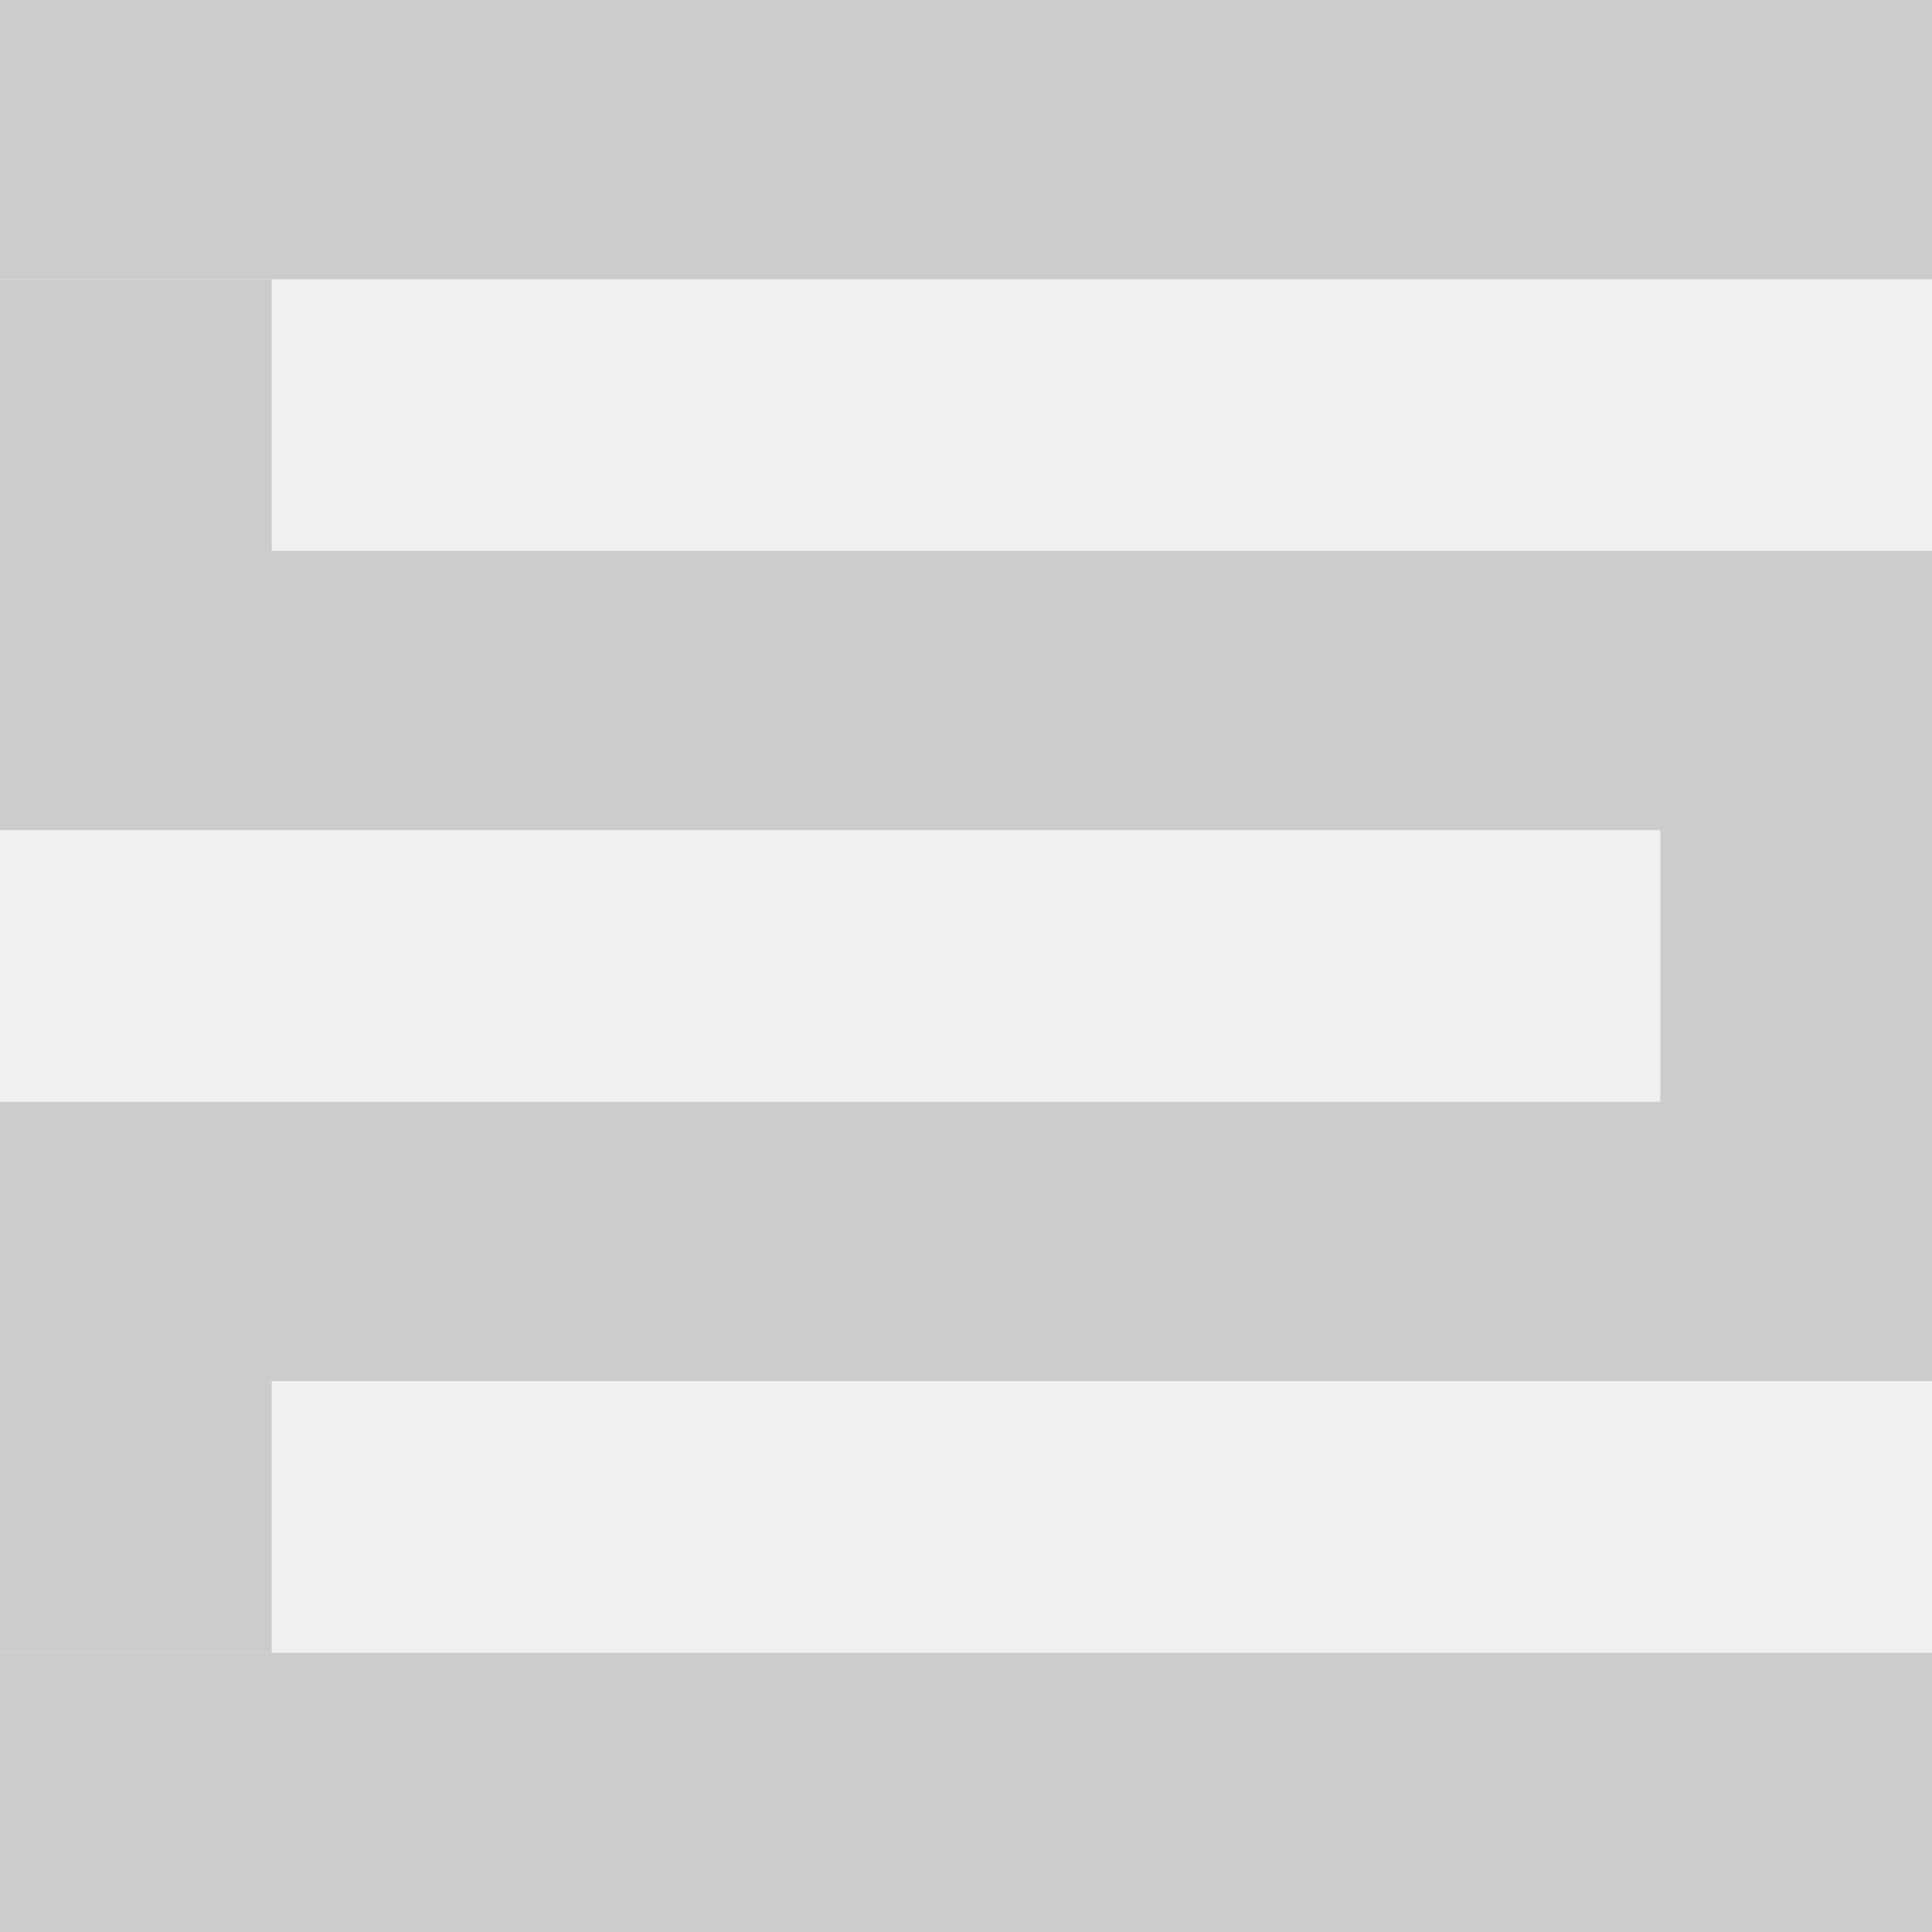
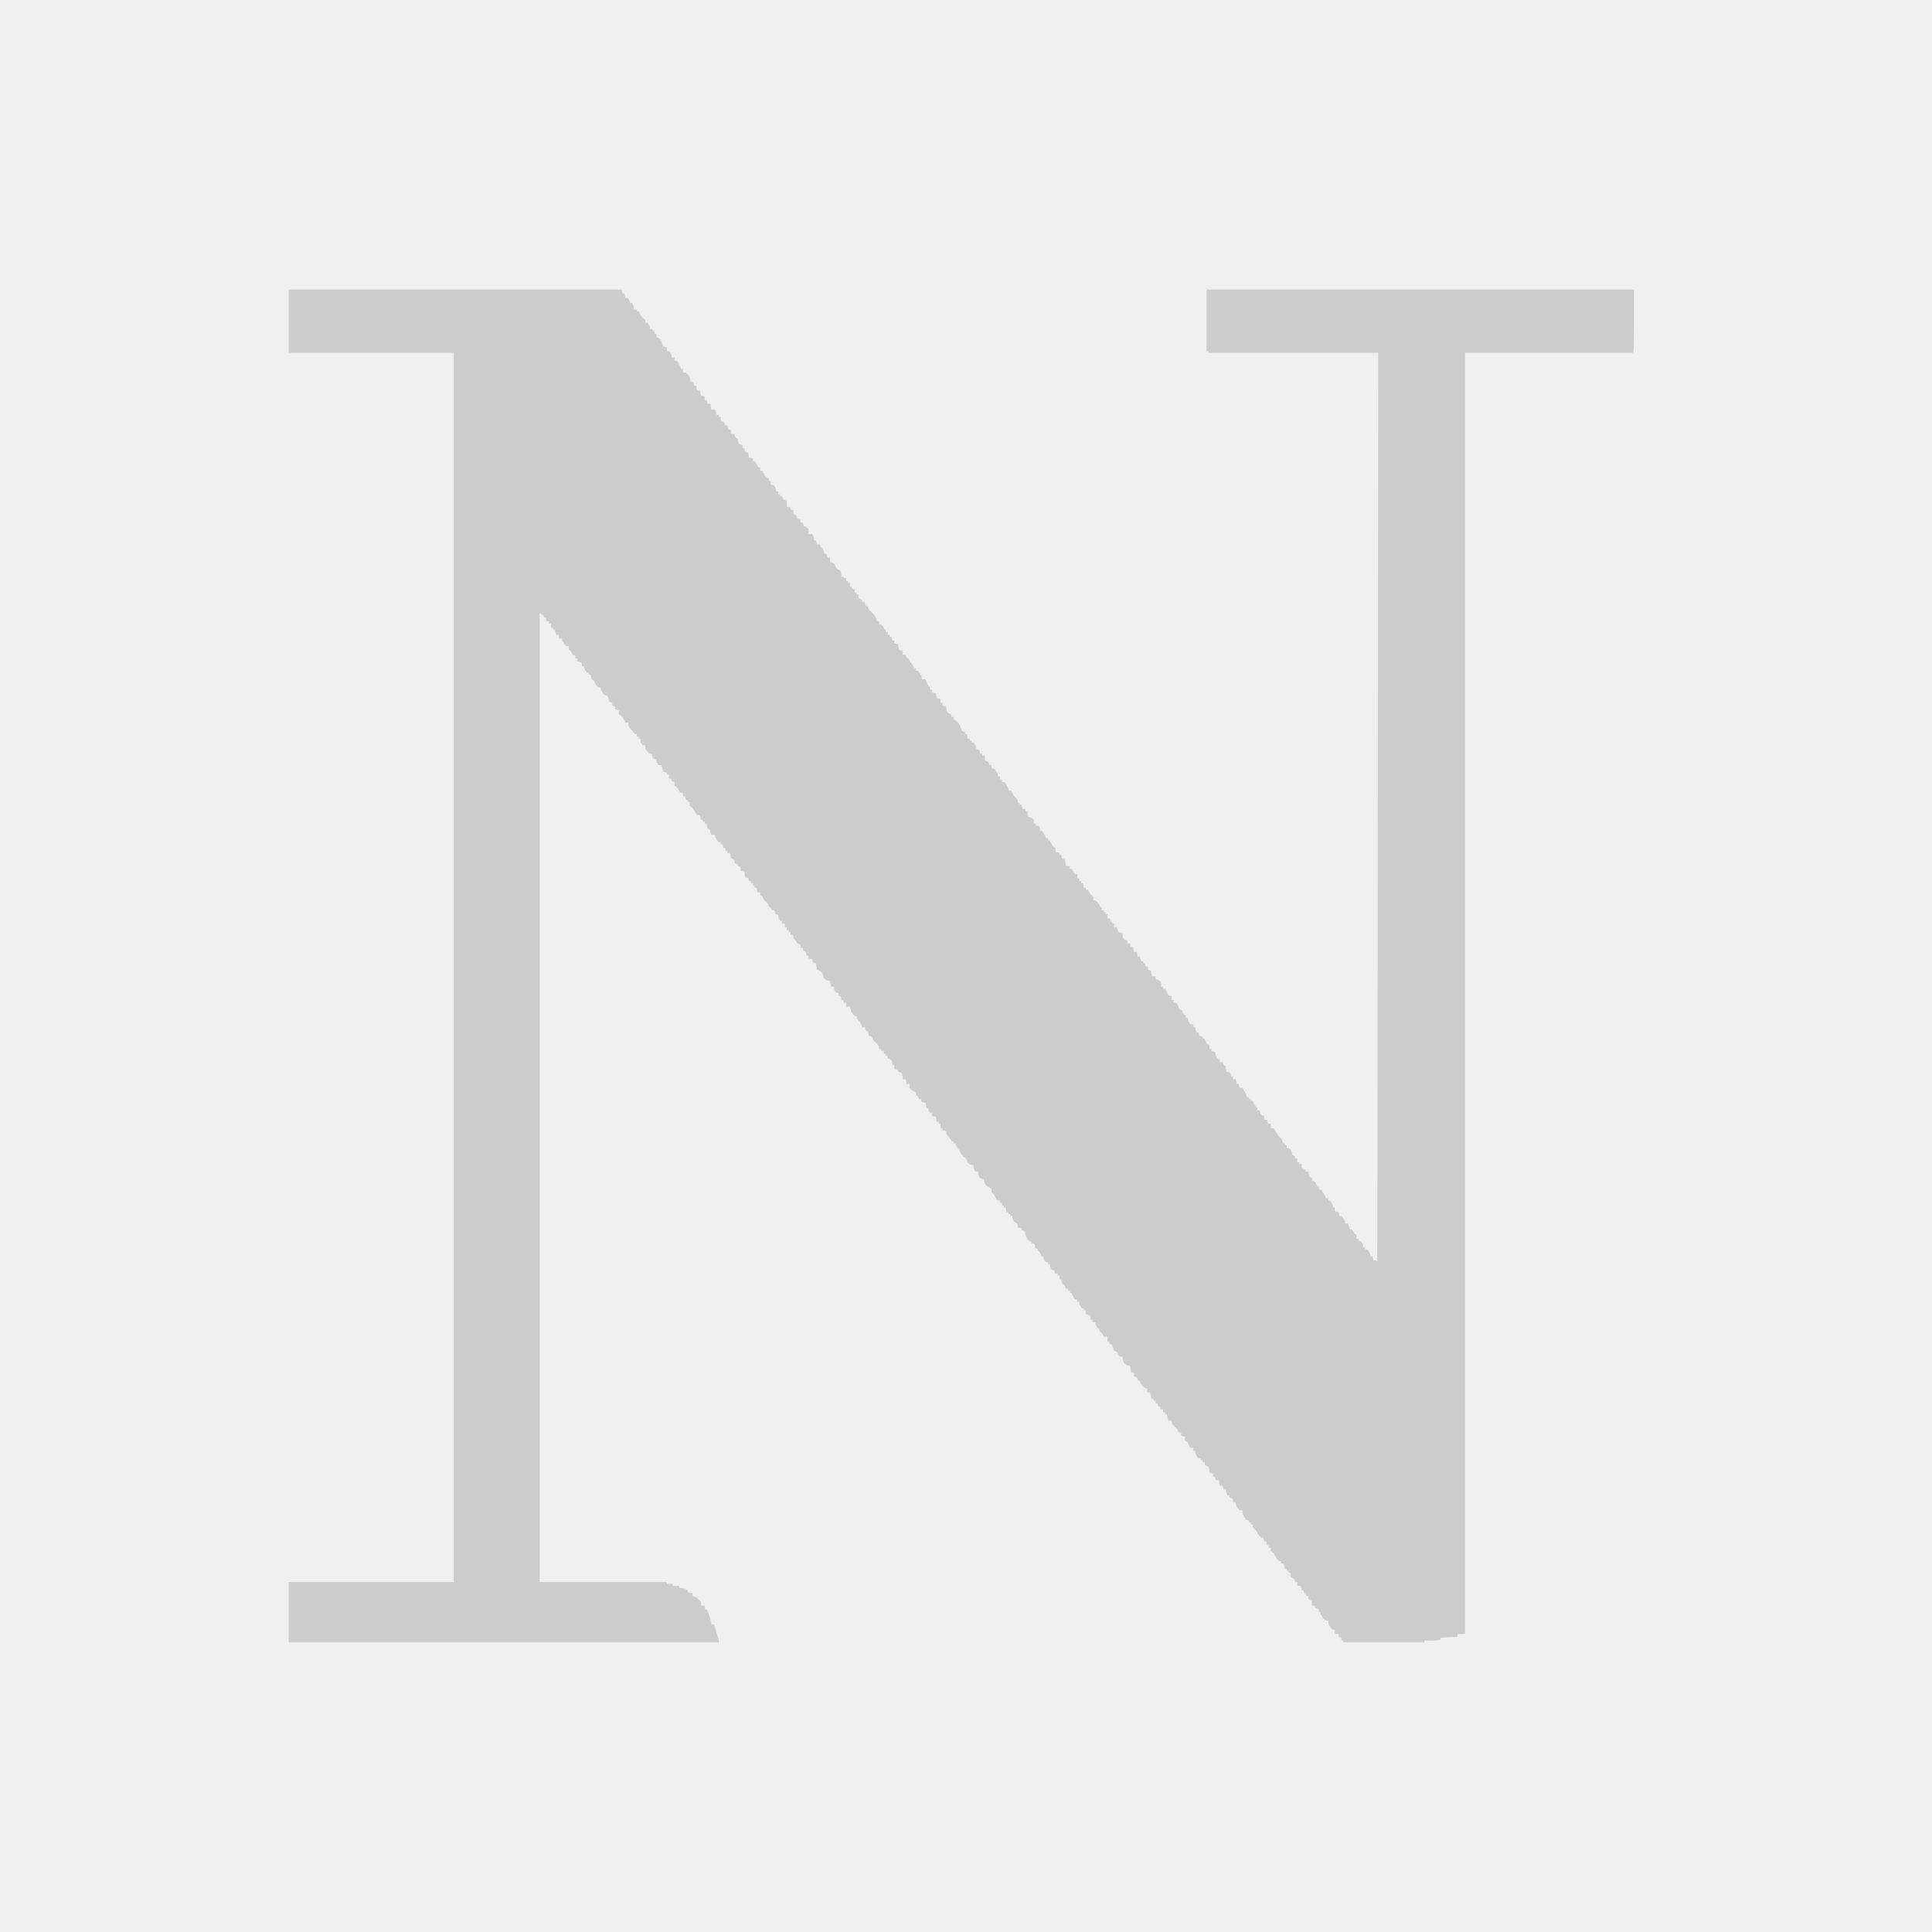
- <svg xmlns="http://www.w3.org/2000/svg" width="512" height="512" viewBox="0 0 512 512" fill="none">
-   <g clip-path="url(#clip0_271_118)">
-     <rect width="512" height="74" fill="#CCCCCC" />
-     <rect y="146" width="512" height="74" fill="#CCCCCC" />
-     <rect y="292" width="512" height="74" fill="#CCCCCC" />
-     <rect y="438" width="512" height="74" fill="#CCCCCC" />
-     <rect y="74" width="72" height="72" fill="#CCCCCC" />
-     <rect y="366" width="72" height="72" fill="#CCCCCC" />
-     <rect x="440" y="220" width="72" height="72" fill="#CCCCCC" />
-   </g>
-   <defs>
-     <clipPath id="clip0_271_118">
-       <rect width="512" height="512" fill="white" />
-     </clipPath>
-   </defs>
+ <svg xmlns="http://www.w3.org/2000/svg" version="1.1" width="2048" height="2048">
+   <path d="M0 0 C116.49 0 232.98 0 353 0 C353.33 1.32 353.66 2.64 354 4 C354.66 4 355.32 4 356 4 C356.33 5.65 356.66 7.3 357 9 C357.99 9 358.98 9 360 9 C360.66 10.65 361.32 12.3 362 14 C362.66 14 363.32 14 364 14 C365.461 16.647 366 17.894 366 21 C366.99 21 367.98 21 369 21 C369 21.66 369 22.32 369 23 C369.66 23 370.32 23 371 23 C371.413 23.928 371.825 24.856 372.25 25.812 C373.972 28.95 375.199 29.972 378 32 C378 32.99 378 33.98 378 35 C378.66 35 379.32 35 380 35 C382.296 37.561 383 38.48 383 42 C383.66 42 384.32 42 385 42 C386.625 43.375 386.625 43.375 388 45 C388 45.66 388 46.32 388 47 C388.66 47 389.32 47 390 47 C390 48.32 390 49.64 390 51 C390.66 51 391.32 51 392 51 C394.486 52.865 395.027 54.089 395.938 57.125 C396.288 58.074 396.639 59.023 397 60 C399.032 60.969 399.032 60.969 401 61 C401 62.32 401 63.64 401 65 C401.66 65 402.32 65 403 65 C405.296 67.561 406 68.48 406 72 C406.99 72 407.98 72 409 72 C409 72.99 409 73.98 409 75 C409.99 75.33 410.98 75.66 412 76 C413.81 78.645 414.985 80.954 416 84 C416.66 84 417.32 84 418 84 C418 85.32 418 86.64 418 88 C418.99 88 419.98 88 421 88 C423.972 90.273 424.9 91.565 425.75 95.25 C425.832 96.157 425.915 97.065 426 98 C426.99 98 427.98 98 429 98 C429.33 99.32 429.66 100.64 430 102 C430.66 102 431.32 102 432 102 C432.33 103.65 432.66 105.3 433 107 C433.99 107 434.98 107 436 107 C436.33 108.65 436.66 110.3 437 112 C438.32 112.33 439.64 112.66 441 113 C441 114.32 441 115.64 441 117 C441.66 117 442.32 117 443 117 C443.33 118.32 443.66 119.64 444 121 C444.99 121 445.98 121 447 121 C447.33 122.98 447.66 124.96 448 127 C449.32 127 450.64 127 452 127 C452.66 128.98 453.32 130.96 454 133 C454.66 133 455.32 133 456 133 C456 133.66 456 134.32 456 135 C456.66 135 457.32 135 458 135 C458 136.32 458 137.64 458 139 C458.639 139.268 459.279 139.536 459.938 139.812 C462 141 462 141 463 144 C463.66 144 464.32 144 465 144 C465.103 144.639 465.206 145.279 465.312 145.938 C465.539 146.618 465.766 147.299 466 148 C466.99 148.33 467.98 148.66 469 149 C469 150.32 469 151.64 469 153 C469.99 153 470.98 153 472 153 C472.433 153.959 472.433 153.959 472.875 154.938 C473.828 157.152 473.828 157.152 476 158 C476.124 158.804 476.248 159.609 476.375 160.438 C476.726 163.16 476.726 163.16 479.062 164.312 C479.702 164.539 480.341 164.766 481 165 C481 165.99 481 166.98 481 168 C481.66 168 482.32 168 483 168 C483.103 168.639 483.206 169.279 483.312 169.938 C483.539 170.618 483.766 171.299 484 172 C484.99 172.33 485.98 172.66 487 173 C487.33 174.65 487.66 176.3 488 178 C489.32 178.33 490.64 178.66 492 179 C492 179.99 492 180.98 492 182 C492.66 182 493.32 182 494 182 C495.353 183.987 496.686 185.987 498 188 C498.66 188.33 499.32 188.66 500 189 C500 189.99 500 190.98 500 192 C500.66 192 501.32 192 502 192 C502.944 193.79 503.888 195.581 504.832 197.371 C505.99 199.323 505.99 199.323 509 200 C509 200.99 509 201.98 509 203 C509.66 203 510.32 203 511 203 C511 204.32 511 205.64 511 207 C511.619 207.041 512.237 207.083 512.875 207.125 C513.576 207.414 514.278 207.702 515 208 C516.25 211.062 516.25 211.062 517 214 C517.66 214 518.32 214 519 214 C519 214.99 519 215.98 519 217 C519.66 217 520.32 217 521 217 C521 217.66 521 218.32 521 219 C521.66 219 522.32 219 523 219 C523.33 219.99 523.66 220.98 524 222 C526 223.209 526 223.209 528 224 C528 225.98 528 227.96 528 230 C529.32 230.33 530.64 230.66 532 231 C532 231.66 532 232.32 532 233 C532.99 233.33 533.98 233.66 535 234 C535 235.32 535 236.64 535 238 C535.99 238.33 536.98 238.66 538 239 C538.688 241.062 538.688 241.062 539 243 C539.99 243 540.98 243 542 243 C542.33 244.32 542.66 245.64 543 247 C543.66 247 544.32 247 545 247 C545.33 248.32 545.66 249.64 546 251 C546.66 251 547.32 251 548 251 C549.625 252.188 549.625 252.188 551 254 C551.188 256.688 551.188 256.688 551 259 C552.32 259 553.64 259 555 259 C556.461 261.647 557 262.894 557 266 C557.66 266 558.32 266 559 266 C559.33 267.32 559.66 268.64 560 270 C560.99 270 561.98 270 563 270 C563.33 270.99 563.66 271.98 564 273 C564.66 273.33 565.32 273.66 566 274 C566.727 275.979 567.398 277.98 568 280 C568.66 280 569.32 280 570 280 C570.33 281.32 570.66 282.64 571 284 C571.99 284 572.98 284 574 284 C574 285.65 574 287.3 574 289 C574.598 289.041 575.196 289.082 575.812 289.125 C579.076 290.43 579.495 292.927 581 296 C582.052 296.495 582.052 296.495 583.125 297 C583.744 297.33 584.362 297.66 585 298 C585.144 298.99 585.289 299.98 585.438 301 C585.623 301.99 585.809 302.98 586 304 C588.463 305.453 588.463 305.453 591 306 C591 306.99 591 307.98 591 309 C591.66 309 592.32 309 593 309 C593 309.66 593 310.32 593 311 C593.66 311 594.32 311 595 311 C595 312.32 595 313.64 595 315 C595.66 315 596.32 315 597 315 C597 315.66 597 316.32 597 317 C597.99 317.33 598.98 317.66 600 318 C600 318.99 600 319.98 600 321 C600.66 321 601.32 321 602 321 C602 321.66 602 322.32 602 323 C602.66 323 603.32 323 604 323 C604 324.32 604 325.64 604 327 C605.32 327.66 606.64 328.32 608 329 C608 329.66 608 330.32 608 331 C608.66 331 609.32 331 610 331 C610.289 331.639 610.577 332.279 610.875 332.938 C611.828 335.152 611.828 335.152 614 336 C614.33 336.99 614.66 337.98 615 339 C615.784 339.784 616.567 340.567 617.375 341.375 C619.817 343.817 621.431 345.944 623 349 C623 349.66 623 350.32 623 351 C623.99 351.33 624.98 351.66 626 352 C626 352.99 626 353.98 626 355 C626.66 355 627.32 355 628 355 C629.625 356.375 629.625 356.375 631 358 C631 358.66 631 359.32 631 360 C631.66 360 632.32 360 633 360 C633 360.99 633 361.98 633 363 C633.66 363 634.32 363 635 363 C635 363.99 635 364.98 635 366 C635.66 366 636.32 366 637 366 C637 366.66 637 367.32 637 368 C637.66 368 638.32 368 639 368 C639.33 369.32 639.66 370.64 640 372 C640.66 372 641.32 372 642 372 C642 372.99 642 373.98 642 375 C643.32 375.33 644.64 375.66 646 376 C646.33 377.98 646.66 379.96 647 382 C648.32 382.33 649.64 382.66 651 383 C651 384.32 651 385.64 651 387 C651.99 387 652.98 387 654 387 C654.33 387.99 654.66 388.98 655 390 C655.66 390.33 656.32 390.66 657 391 C657.33 391.99 657.66 392.98 658 394 C658.474 394.474 658.949 394.949 659.438 395.438 C661.155 397.155 661.922 398.845 663 401 C663.66 401.33 664.32 401.66 665 402 C665 402.66 665 403.32 665 404 C665.66 404 666.32 404 667 404 C671 409.294 671 409.294 671 413 C672.32 413 673.64 413 675 413 C675.268 413.743 675.536 414.485 675.812 415.25 C676.944 417.87 678.288 419.743 680 422 C680 422.66 680 423.32 680 424 C680.66 424 681.32 424 682 424 C682 424.99 682 425.98 682 427 C683.32 427.33 684.64 427.66 686 428 C686.33 429.65 686.66 431.3 687 433 C688.32 433.33 689.64 433.66 691 434 C691 435.32 691 436.64 691 438 C691.66 438 692.32 438 693 438 C693 438.99 693 439.98 693 441 C694.32 441.33 695.64 441.66 697 442 C697.082 442.949 697.165 443.897 697.25 444.875 C697.497 445.906 697.745 446.938 698 448 C699.95 449.225 699.95 449.225 702 450 C702.33 450.99 702.66 451.98 703 453 C703.66 453 704.32 453 705 453 C705 453.99 705 454.98 705 456 C705.897 456.34 705.897 456.34 706.812 456.688 C710.374 458.824 711.613 461.936 713 465.75 C713.33 466.493 713.66 467.235 714 468 C714.99 468.33 715.98 468.66 717 469 C717 469.66 717 470.32 717 471 C717.66 471 718.32 471 719 471 C719.33 472.65 719.66 474.3 720 476 C720.66 476 721.32 476 722 476 C722 476.66 722 477.32 722 478 C722.66 478 723.32 478 724 478 C724 478.66 724 479.32 724 480 C724.66 480 725.32 480 726 480 C729 484.385 729 484.385 729 487 C729.99 487.33 730.98 487.66 732 488 C732.688 490.062 732.688 490.062 733 492 C733.66 492 734.32 492 735 492 C735 492.66 735 493.32 735 494 C735.99 494 736.98 494 738 494 C738 495.65 738 497.3 738 499 C738.959 499.402 738.959 499.402 739.938 499.812 C742 501 742 501 743 504 C743.66 504 744.32 504 745 504 C745 504.99 745 505.98 745 507 C745.99 507.33 746.98 507.66 748 508 C752 513.371 752 513.371 752 516 C752.66 516 753.32 516 754 516 C754 516.99 754 517.98 754 519 C754.66 519 755.32 519 756 519 C756 519.99 756 520.98 756 522 C756.99 522 757.98 522 759 522 C763 528.75 763 528.75 763 531 C763.99 531 764.98 531 766 531 C766.413 531.908 766.825 532.815 767.25 533.75 C768.809 537.019 768.809 537.019 771.188 539.188 C771.786 539.786 772.384 540.384 773 541 C773 541.99 773 542.98 773 544 C773.66 544 774.32 544 775 544 C775 544.66 775 545.32 775 546 C775.66 546 776.32 546 777 546 C777.155 546.959 777.155 546.959 777.312 547.938 C777.539 548.618 777.766 549.299 778 550 C778.99 550.33 779.98 550.66 781 551 C781 551.66 781 552.32 781 553 C781.66 553 782.32 553 783 553 C783.33 554.98 783.66 556.96 784 559 C784.619 559.124 785.237 559.247 785.875 559.375 C788 560 788 560 790 562 C790 563.32 790 564.64 790 566 C790.66 566 791.32 566 792 566 C792 566.66 792 567.32 792 568 C793.32 568.33 794.64 568.66 796 569 C796.33 570.65 796.66 572.3 797 574 C797.66 574 798.32 574 799 574 C799.977 575.79 800.953 577.581 801.93 579.371 C802.914 581.166 802.914 581.166 805 582 C805 582.66 805 583.32 805 584 C805.66 584 806.32 584 807 584 C807.433 584.949 807.866 585.898 808.312 586.875 C809.793 590.2 809.793 590.2 813 592 C813 593.32 813 594.64 813 596 C814.32 596.33 815.64 596.66 817 597 C817 597.66 817 598.32 817 599 C817.66 599 818.32 599 819 599 C819.155 599.959 819.155 599.959 819.312 600.938 C819.539 601.618 819.766 602.299 820 603 C820.99 603.33 821.98 603.66 823 604 C823.33 606.31 823.66 608.62 824 611 C825.32 611 826.64 611 828 611 C828 611.99 828 612.98 828 614 C828.66 614 829.32 614 830 614 C830.474 614.804 830.949 615.609 831.438 616.438 C832.8 619.292 832.8 619.292 836 620 C836 621.32 836 622.64 836 624 C836.66 624 837.32 624 838 624 C838 624.99 838 625.98 838 627 C838.66 627 839.32 627 840 627 C840 627.66 840 628.32 840 629 C840.66 629 841.32 629 842 629 C842.33 630.65 842.66 632.3 843 634 C843.66 634 844.32 634 845 634 C845 634.66 845 635.32 845 636 C845.66 636 846.32 636 847 636 C848.026 637.651 849.023 639.32 850 641 C850.835 641.804 850.835 641.804 851.688 642.625 C853 644 853 644 853 647 C853.99 647.33 854.98 647.66 856 648 C858.365 650.001 858.989 650.968 860 654 C860.66 654.33 861.32 654.66 862 655 C862 655.99 862 656.98 862 658 C862.66 658 863.32 658 864 658 C864 658.66 864 659.32 864 660 C864.66 660 865.32 660 866 660 C866 660.66 866 661.32 866 662 C866.66 662 867.32 662 868 662 C868 663.32 868 664.64 868 666 C868.99 666.33 869.98 666.66 871 667 C871 667.99 871 668.98 871 670 C871.66 670 872.32 670 873 670 C873 670.66 873 671.32 873 672 C873.66 672 874.32 672 875 672 C875 673.32 875 674.64 875 676 C875.99 676 876.98 676 878 676 C878.247 676.804 878.495 677.609 878.75 678.438 C879.722 681.171 879.722 681.171 882.125 681.812 C882.744 681.874 883.362 681.936 884 682 C884.124 683.423 884.124 683.423 884.25 684.875 C884.651 688.105 884.651 688.105 887.062 689.375 C887.702 689.581 888.341 689.788 889 690 C889 690.99 889 691.98 889 693 C889.99 693 890.98 693 892 693 C892 694.32 892 695.64 892 697 C892.99 697 893.98 697 895 697 C895.33 698.65 895.66 700.3 896 702 C896.99 702 897.98 702 899 702 C899.33 703.65 899.66 705.3 900 707 C900.66 707 901.32 707 902 707 C902.66 708.65 903.32 710.3 904 712 C904.66 712 905.32 712 906 712 C906 712.66 906 713.32 906 714 C906.66 714 907.32 714 908 714 C908 714.99 908 715.98 908 717 C908.99 717.33 909.98 717.66 911 718 C911 718.99 911 719.98 911 721 C911.99 721.33 912.98 721.66 914 722 C914.33 723.98 914.66 725.96 915 728 C916.32 728 917.64 728 919 728 C919 728.99 919 729.98 919 731 C919.804 731.206 920.609 731.413 921.438 731.625 C922.283 732.079 923.129 732.533 924 733 C924.812 736.125 924.812 736.125 925 739 C925.66 739 926.32 739 927 739 C927 739.66 927 740.32 927 741 C927.66 741 928.32 741 929 741 C929.944 742.79 930.888 744.581 931.832 746.371 C932.99 748.323 932.99 748.323 936 749 C936 750.32 936 751.64 936 753 C936.66 753 937.32 753 938 753 C938 753.99 938 754.98 938 756 C938.619 756.041 939.237 756.082 939.875 756.125 C940.576 756.414 941.278 756.702 942 757 C942.704 758.987 943.371 760.988 944 763 C944.99 763.33 945.98 763.66 947 764 C947.33 764.99 947.66 765.98 948 767 C948.516 767.516 949.031 768.031 949.562 768.562 C950.037 769.037 950.511 769.511 951 770 C951 770.66 951 771.32 951 772 C951.66 772 952.32 772 953 772 C953.247 772.969 953.495 773.939 953.75 774.938 C954.163 775.948 954.575 776.959 955 778 C957.032 778.969 957.032 778.969 959 779 C959 779.99 959 780.98 959 782 C959.66 782 960.32 782 961 782 C961.33 783.65 961.66 785.3 962 787 C962.99 787.33 963.98 787.66 965 788 C965 788.99 965 789.98 965 791 C966.32 791.33 967.64 791.66 969 792 C969 792.66 969 793.32 969 794 C969.66 794 970.32 794 971 794 C971.268 794.784 971.536 795.567 971.812 796.375 C972.848 799.281 972.848 799.281 976 801 C976 802.32 976 803.64 976 805 C976.66 805 977.32 805 978 805 C978 805.66 978 806.32 978 807 C979.32 807.33 980.64 807.66 982 808 C982.268 809.134 982.536 810.269 982.812 811.438 C983.204 812.613 983.596 813.789 984 815 C984.99 815.33 985.98 815.66 987 816 C987 816.99 987 817.98 987 819 C987.99 819 988.98 819 990 819 C990.33 819.99 990.66 820.98 991 822 C991.66 822.33 992.32 822.66 993 823 C993.625 826.062 993.625 826.062 994 829 C995.32 829.33 996.64 829.66 998 830 C998.33 831.32 998.66 832.64 999 834 C999.66 834 1000.32 834 1001 834 C1001 834.99 1001 835.98 1001 837 C1001.99 837 1002.98 837 1004 837 C1004.33 838.65 1004.66 840.3 1005 842 C1005.66 842 1006.32 842 1007 842 C1007.33 843.32 1007.66 844.64 1008 846 C1008.99 846 1009.98 846 1011 846 C1014.875 852.625 1014.875 852.625 1016 856 C1016.66 856 1017.32 856 1018 856 C1018 856.66 1018 857.32 1018 858 C1018.66 858 1019.32 858 1020 858 C1020 858.66 1020 859.32 1020 860 C1020.66 860 1021.32 860 1022 860 C1022.268 860.763 1022.536 861.526 1022.812 862.312 C1023.958 864.905 1024.997 866.088 1027 868 C1027 868.66 1027 869.32 1027 870 C1027.66 870 1028.32 870 1029 870 C1029.402 871.207 1029.402 871.207 1029.812 872.438 C1030.4 873.706 1030.4 873.706 1031 875 C1031.99 875.33 1032.98 875.66 1034 876 C1034 877.32 1034 878.64 1034 880 C1034.99 880 1035.98 880 1037 880 C1037.33 881.32 1037.66 882.64 1038 884 C1038.99 884 1039.98 884 1041 884 C1041 885.65 1041 887.3 1041 889 C1041.99 889 1042.98 889 1044 889 C1045.246 890.609 1045.246 890.609 1046.438 892.75 C1047.928 895.308 1049.137 897.137 1051.25 899.25 C1053.169 901.169 1053.621 902.35 1054 905 C1054.66 905 1055.32 905 1056 905 C1056 905.66 1056 906.32 1056 907 C1056.66 907 1057.32 907 1058 907 C1058 907.99 1058 908.98 1058 910 C1058.619 910.041 1059.237 910.082 1059.875 910.125 C1060.576 910.414 1061.277 910.702 1062 911 C1062.717 912.982 1063.383 914.984 1064 917 C1064.99 917.66 1065.98 918.32 1067 919 C1067 919.66 1067 920.32 1067 921 C1067.66 921 1068.32 921 1069 921 C1069 922.32 1069 923.64 1069 925 C1069.66 925 1070.32 925 1071 925 C1071 925.66 1071 926.32 1071 927 C1071.99 927 1072.98 927 1074 927 C1074 928.32 1074 929.64 1074 931 C1075.32 931.66 1076.64 932.32 1078 933 C1078 933.66 1078 934.32 1078 935 C1078.99 935 1079.98 935 1081 935 C1081.103 935.784 1081.206 936.567 1081.312 937.375 C1081.776 940.33 1081.776 940.33 1085 942 C1085 942.99 1085 943.98 1085 945 C1085.66 945 1086.32 945 1087 945 C1090 948.462 1090 948.462 1090 951 C1090.66 951 1091.32 951 1092 951 C1092 951.99 1092 952.98 1092 954 C1092.66 954 1093.32 954 1094 954 C1095.289 955.461 1095.289 955.461 1096.625 957.375 C1097.294 958.315 1097.294 958.315 1097.977 959.273 C1099 961 1099 961 1099 963 C1099.99 963 1100.98 963 1102 963 C1102 963.99 1102 964.98 1102 966 C1102.66 966 1103.32 966 1104 966 C1107 970.385 1107 970.385 1107 973 C1107.66 973 1108.32 973 1109 973 C1109 974.32 1109 975.64 1109 977 C1110.32 977.33 1111.64 977.66 1113 978 C1113.33 979.32 1113.66 980.64 1114 982 C1114.66 982 1115.32 982 1116 982 C1120 987.412 1120 987.412 1120 990 C1120.99 990 1121.98 990 1123 990 C1123.66 991.98 1124.32 993.96 1125 996 C1125.66 996 1126.32 996 1127 996 C1128.019 997.655 1129.018 999.323 1130 1001 C1130.99 1001.495 1130.99 1001.495 1132 1002 C1132 1003.32 1132 1004.64 1132 1006 C1132.66 1006 1133.32 1006 1134 1006 C1134 1006.66 1134 1007.32 1134 1008 C1134.99 1008.33 1135.98 1008.66 1137 1009 C1139 1012 1139 1012 1139 1015 C1139.66 1015 1140.32 1015 1141 1015 C1141 1015.66 1141 1016.32 1141 1017 C1141.619 1017.206 1142.237 1017.413 1142.875 1017.625 C1145.847 1019.548 1146.13 1021.666 1147 1025 C1147.66 1025 1148.32 1025 1149 1025 C1149.33 1026.32 1149.66 1027.64 1150 1029 C1150.99 1029 1151.98 1029 1153 1029 C1153.33 1029.66 1153.66 1030.32 1154 1031 C1154.33 712.88 1154.66 394.76 1155 67 C1095.6 67 1036.2 67 975 67 C975 66.34 975 65.68 975 65 C974.34 65 973.68 65 973 65 C973 43.55 973 22.1 973 0 C1122.49 0 1271.98 0 1426 0 C1426 65 1426 65 1425 67 C1366.26 67 1307.52 67 1247 67 C1247 515.14 1247 963.28 1247 1425 C1244.36 1425 1241.72 1425 1239 1425 C1239 1425.99 1239 1426.98 1239 1428 C1233.06 1428.33 1227.12 1428.66 1221 1429 C1221 1429.66 1221 1430.32 1221 1431 C1217.163 1431.904 1213.625 1432.106 1209.688 1432.062 C1208.619 1432.053 1207.55 1432.044 1206.449 1432.035 C1205.641 1432.024 1204.833 1432.012 1204 1432 C1204 1432.66 1204 1433.32 1204 1434 C1175.62 1434 1147.24 1434 1118 1434 C1118 1433.34 1118 1432.68 1118 1432 C1117.34 1432 1116.68 1432 1116 1432 C1116 1431.01 1116 1430.02 1116 1429 C1115.01 1428.67 1114.02 1428.34 1113 1428 C1113 1427.01 1113 1426.02 1113 1425 C1111.68 1425 1110.36 1425 1109 1425 C1109 1423.68 1109 1422.36 1109 1421 C1108.01 1420.67 1107.02 1420.34 1106 1420 C1102 1414.743 1102 1414.743 1102 1411 C1101.422 1410.959 1100.845 1410.918 1100.25 1410.875 C1096.831 1409.545 1095.773 1407.103 1094 1404 C1094 1403.34 1094 1402.68 1094 1402 C1093.34 1402 1092.68 1402 1092 1402 C1092 1401.01 1092 1400.02 1092 1399 C1090.68 1398.34 1089.36 1397.68 1088 1397 C1088 1396.34 1088 1395.68 1088 1395 C1087.01 1395 1086.02 1395 1085 1395 C1084.897 1394.216 1084.794 1393.432 1084.688 1392.625 C1084.224 1389.67 1084.224 1389.67 1081 1388 C1081 1387.01 1081 1386.02 1081 1385 C1080.34 1385 1079.68 1385 1079 1385 C1078.67 1384.01 1078.34 1383.02 1078 1382 C1077.34 1381.67 1076.68 1381.34 1076 1381 C1076 1380.34 1076 1379.68 1076 1379 C1075.34 1379 1074.68 1379 1074 1379 C1073.67 1377.35 1073.34 1375.7 1073 1374 C1071.68 1374 1070.36 1374 1069 1374 C1069 1372.68 1069 1371.36 1069 1370 C1068.34 1370 1067.68 1370 1067 1370 C1066.67 1369.01 1066.34 1368.02 1066 1367 C1064.979 1366.288 1064.979 1366.288 1063.938 1365.562 C1062.978 1364.789 1062.978 1364.789 1062 1364 C1062 1362.68 1062 1361.36 1062 1360 C1061.34 1360 1060.68 1360 1060 1360 C1060 1359.34 1060 1358.68 1060 1358 C1059.34 1358 1058.68 1358 1058 1358 C1058 1357.34 1058 1356.68 1058 1356 C1057.34 1356 1056.68 1356 1056 1356 C1055.67 1354.35 1055.34 1352.7 1055 1351 C1054.01 1350.67 1053.02 1350.34 1052 1350 C1052 1349.34 1052 1348.68 1052 1348 C1051.34 1348 1050.68 1348 1050 1348 C1046.77 1345.275 1045.526 1342.866 1044 1339 C1043.01 1338.34 1042.02 1337.68 1041 1337 C1041 1336.01 1041 1335.02 1041 1334 C1040.34 1334 1039.68 1334 1039 1334 C1039 1333.01 1039 1332.02 1039 1331 C1038.34 1331 1037.68 1331 1037 1331 C1036.67 1329.68 1036.34 1328.36 1036 1327 C1035.34 1327 1034.68 1327 1034 1327 C1033.67 1325.68 1033.34 1324.36 1033 1323 C1032.34 1323 1031.68 1323 1031 1323 C1028.372 1320.691 1027.12 1319.36 1026 1316 C1025.319 1315.34 1024.639 1314.68 1023.938 1314 C1022 1312 1022 1312 1022 1309 C1021.34 1309 1020.68 1309 1020 1309 C1020 1308.34 1020 1307.68 1020 1307 C1019.34 1307 1018.68 1307 1018 1307 C1018 1306.34 1018 1305.68 1018 1305 C1017.01 1304.67 1016.02 1304.34 1015 1304 C1013.832 1302.477 1013.832 1302.477 1012.812 1300.625 C1012.296 1299.716 1012.296 1299.716 1011.77 1298.789 C1011 1297 1011 1297 1011 1294 C1010.01 1294 1009.02 1294 1008 1294 C1004 1288.743 1004 1288.743 1004 1286 C1003.01 1285.67 1002.02 1285.34 1001 1285 C1001 1284.01 1001 1283.02 1001 1282 C999.68 1281.34 998.36 1280.68 997 1280 C997 1279.34 997 1278.68 997 1278 C996.34 1278 995.68 1278 995 1278 C994.34 1276.02 993.68 1274.04 993 1272 C992.34 1272 991.68 1272 991 1272 C990.67 1270.68 990.34 1269.36 990 1268 C989.01 1268 988.02 1268 987 1268 C986.67 1266.02 986.34 1264.04 986 1262 C985.01 1262 984.02 1262 983 1262 C982.67 1261.01 982.34 1260.02 982 1259 C981.34 1258.67 980.68 1258.34 980 1258 C980 1257.01 980 1256.02 980 1255 C978.68 1254.67 977.36 1254.34 976 1254 C975.876 1252.577 975.876 1252.577 975.75 1251.125 C975.349 1247.895 975.349 1247.895 972.938 1246.625 C972.298 1246.419 971.659 1246.213 971 1246 C971 1245.01 971 1244.02 971 1243 C970.34 1243 969.68 1243 969 1243 C969 1242.34 969 1241.68 969 1241 C968.34 1241 967.68 1241 967 1241 C967 1240.34 967 1239.68 967 1239 C966.34 1239 965.68 1239 965 1239 C962.672 1237.23 962.047 1236.184 961.312 1233.312 C961.158 1232.168 961.158 1232.168 961 1231 C960.34 1231 959.68 1231 959 1231 C959 1230.01 959 1229.02 959 1228 C958.381 1227.938 957.763 1227.876 957.125 1227.812 C956.424 1227.544 955.722 1227.276 955 1227 C954.283 1225.354 953.617 1223.686 953 1222 C952.01 1221.34 951.02 1220.68 950 1220 C950 1218.68 950 1217.36 950 1216 C948.68 1215.67 947.36 1215.34 946 1215 C946 1214.01 946 1213.02 946 1212 C945.01 1211.67 944.02 1211.34 943 1211 C942.67 1210.01 942.34 1209.02 942 1208 C940.521 1206.387 938.948 1204.954 937.312 1203.5 C936 1202 936 1202 936 1199 C935.01 1199 934.02 1199 933 1199 C931.539 1196.353 931 1195.106 931 1192 C930.34 1192 929.68 1192 929 1192 C929 1191.34 929 1190.68 929 1190 C928.34 1190 927.68 1190 927 1190 C927 1189.01 927 1188.02 927 1187 C926.01 1187 925.02 1187 924 1187 C924 1186.01 924 1185.02 924 1184 C923.34 1184 922.68 1184 922 1184 C921.67 1183.01 921.34 1182.02 921 1181 C920.34 1180.67 919.68 1180.34 919 1180 C919 1179.34 919 1178.68 919 1178 C918.34 1178 917.68 1178 917 1178 C917 1177.34 917 1176.68 917 1176 C916.34 1176 915.68 1176 915 1176 C914.34 1173.69 913.68 1171.38 913 1169 C912.01 1169 911.02 1169 910 1169 C910 1167.68 910 1166.36 910 1165 C909.01 1164.67 908.02 1164.34 907 1164 C904.357 1161.668 903.128 1160.383 902 1157 C901.34 1156.67 900.68 1156.34 900 1156 C899.67 1155.01 899.34 1154.02 899 1153 C898.01 1152.67 897.02 1152.34 896 1152 C896 1150.68 896 1149.36 896 1148 C895.01 1148 894.02 1148 893 1148 C892.67 1145.69 892.34 1143.38 892 1141 C891.402 1140.897 890.804 1140.794 890.188 1140.688 C887.575 1139.866 886.606 1139.218 885 1137 C884.312 1133.812 884.312 1133.812 884 1131 C883.01 1131 882.02 1131 881 1131 C879.981 1129.345 878.982 1127.677 878 1126 C877.01 1125.67 876.02 1125.34 875 1125 C874.321 1123.004 873.654 1121.004 873 1119 C872.01 1118.34 871.02 1117.68 870 1117 C870 1116.34 870 1115.68 870 1115 C869.34 1115 868.68 1115 868 1115 C868 1113.35 868 1111.7 868 1110 C866.68 1110 865.36 1110 864 1110 C863.711 1109.361 863.423 1108.721 863.125 1108.062 C862.172 1105.848 862.172 1105.848 860 1105 C859.67 1104.01 859.34 1103.02 859 1102 C858.258 1101.288 858.258 1101.288 857.5 1100.562 C856 1099 856 1099 855.5 1096.875 C855.335 1096.256 855.17 1095.638 855 1095 C854.01 1094.67 853.02 1094.34 852 1094 C852 1093.34 852 1092.68 852 1092 C851.34 1092 850.68 1092 850 1092 C850 1090.68 850 1089.36 850 1088 C848.35 1087.34 846.7 1086.68 845 1086 C845 1084.68 845 1083.36 845 1082 C844.34 1082 843.68 1082 843 1082 C843 1081.34 843 1080.68 843 1080 C842.34 1080 841.68 1080 841 1080 C838 1075.615 838 1075.615 838 1073 C837.34 1073 836.68 1073 836 1073 C836 1072.34 836 1071.68 836 1071 C835.01 1070.67 834.02 1070.34 833 1070 C831.967 1068.017 830.966 1066.017 830 1064 C829.34 1063.67 828.68 1063.34 828 1063 C828 1062.34 828 1061.68 828 1061 C827.34 1061 826.68 1061 826 1061 C826 1060.34 826 1059.68 826 1059 C825.34 1059 824.68 1059 824 1059 C823.711 1058.361 823.423 1057.721 823.125 1057.062 C822.172 1054.848 822.172 1054.848 820 1054 C819.375 1051.438 819.375 1051.438 819 1049 C818.34 1049 817.68 1049 817 1049 C817 1047.68 817 1046.36 817 1045 C816.34 1045 815.68 1045 815 1045 C815 1044.34 815 1043.68 815 1043 C814.01 1043 813.02 1043 812 1043 C812 1042.01 812 1041.02 812 1040 C811.01 1039.67 810.02 1039.34 809 1039 C807 1036 807 1036 807 1033 C806.34 1033 805.68 1033 805 1033 C805 1032.34 805 1031.68 805 1031 C804.34 1031 803.68 1031 803 1031 C800 1027.538 800 1027.538 800 1025 C799.34 1025 798.68 1025 798 1025 C797.711 1024.196 797.423 1023.391 797.125 1022.562 C796.267 1019.867 796.267 1019.867 794 1019 C794 1018.34 794 1017.68 794 1017 C793.01 1016.67 792.02 1016.34 791 1016 C791 1014.68 791 1013.36 791 1012 C790.01 1011.67 789.02 1011.34 788 1011 C787.67 1010.34 787.34 1009.68 787 1009 C786.01 1008.67 785.02 1008.34 784 1008 C782.414 1005.255 781.172 1002.794 780.5 999.688 C780.335 999.131 780.17 998.574 780 998 C779.01 997.67 778.02 997.34 777 997 C777 996.34 777 995.68 777 995 C775.68 994.67 774.36 994.34 773 994 C772.876 993.103 772.876 993.103 772.75 992.188 C772.18 989.837 772.18 989.837 770 988.562 C768 987 768 987 767.25 984.312 C767.126 983.168 767.126 983.168 767 982 C766.34 982 765.68 982 765 982 C765 981.34 765 980.68 765 980 C764.34 980 763.68 980 763 980 C763 979.34 763 978.68 763 978 C762.34 978 761.68 978 761 978 C760.67 976.35 760.34 974.7 760 973 C759.34 973 758.68 973 758 973 C758 972.34 758 971.68 758 971 C757.34 971 756.68 971 756 971 C756 970.01 756 969.02 756 968 C755.34 968 754.68 968 754 968 C754 967.34 754 966.68 754 966 C753.01 965.67 752.02 965.34 751 965 C749.902 963.406 749.902 963.406 748.938 961.5 C747.576 958.67 747.576 958.67 745 957 C745 955.68 745 954.36 745 953 C744.402 952.732 743.804 952.464 743.188 952.188 C740.934 950.964 739.571 950.02 738 948 C737.312 945.312 737.312 945.312 737 943 C736.381 942.918 735.763 942.835 735.125 942.75 C733 942 733 942 731.75 940.125 C731 938 731 938 731 935 C730.01 935 729.02 935 728 935 C726 932 726 932 726 928 C724.855 927.938 724.855 927.938 723.688 927.875 C721 927 721 927 719.438 924.125 C718.963 923.094 718.489 922.062 718 921 C717.041 920.288 717.041 920.288 716.062 919.562 C713.493 917.616 712.449 915.521 710.949 912.711 C709.962 910.837 709.962 910.837 708.25 908.688 C707 907 707 907 707 905 C706.34 905 705.68 905 705 905 C705 904.34 705 903.68 705 903 C704.34 903 703.68 903 703 903 C701.974 901.349 700.977 899.68 700 898 C699.165 897.196 699.165 897.196 698.312 896.375 C697 895 697 895 697 892 C695.68 891.67 694.36 891.34 693 891 C693 890.34 693 889.68 693 889 C692.34 889 691.68 889 691 889 C691 887.35 691 885.7 691 884 C690.34 884 689.68 884 689 884 C689 883.34 689 882.68 689 882 C688.34 882 687.68 882 687 882 C686.67 880.35 686.34 878.7 686 877 C684.68 876.67 683.36 876.34 682 876 C682 875.01 682 874.02 682 873 C681.01 872.67 680.02 872.34 679 872 C678.312 869.938 678.312 869.938 678 868 C677.34 868 676.68 868 676 868 C675.67 866.02 675.34 864.04 675 862 C674.361 861.897 673.721 861.794 673.062 861.688 C672.382 861.461 671.701 861.234 671 861 C670.67 860.01 670.34 859.02 670 858 C669.34 858 668.68 858 668 858 C667.67 857.01 667.34 856.02 667 855 C666.34 854.67 665.68 854.34 665 854 C665 853.01 665 852.02 665 851 C664.402 850.732 663.804 850.464 663.188 850.188 C660.958 848.977 659.545 848.009 658 846 C658 844.68 658 843.36 658 842 C657.01 842 656.02 842 655 842 C654.67 840.35 654.34 838.7 654 837 C653.01 837 652.02 837 651 837 C650.876 835.577 650.876 835.577 650.75 834.125 C650.349 830.895 650.349 830.895 647.938 829.625 C647.298 829.419 646.659 829.212 646 829 C646 828.34 646 827.68 646 827 C644.68 826.67 643.36 826.34 642 826 C642 824.68 642 823.36 642 822 C641.34 822 640.68 822 640 822 C639.918 821.216 639.835 820.433 639.75 819.625 C639.272 816.853 639.272 816.853 636.938 815.688 C636.298 815.461 635.659 815.234 635 815 C635 814.01 635 813.02 635 812 C634.34 812 633.68 812 633 812 C633 811.34 633 810.68 633 810 C632.34 810 631.68 810 631 810 C631 809.01 631 808.02 631 807 C630.01 807 629.02 807 628 807 C628 806.34 628 805.68 628 805 C627.34 805 626.68 805 626 805 C625.907 804.165 625.907 804.165 625.812 803.312 C624.67 800.062 622.444 798.384 620 796 C619.333 794.667 618.667 793.333 618 792 C617.01 791.67 616.02 791.34 615 791 C614.67 789.35 614.34 787.7 614 786 C613.34 786 612.68 786 612 786 C611.67 784.68 611.34 783.36 611 782 C610.01 782 609.02 782 608 782 C607.732 781.237 607.464 780.474 607.188 779.688 C606.197 777.009 606.197 777.009 604.438 775.438 C602.706 773.706 602.41 772.379 602 770 C601.34 770 600.68 770 600 770 C596.983 766.8 595.501 764.385 595 760 C593.68 760 592.36 760 591 760 C591 758.68 591 757.36 591 756 C590.01 756 589.02 756 588 756 C588 755.01 588 754.02 588 753 C587.34 753 586.68 753 586 753 C585.67 751.68 585.34 750.36 585 749 C584.34 749 583.68 749 583 749 C583 748.01 583 747.02 583 746 C582.361 745.773 581.721 745.546 581.062 745.312 C579 744 579 744 578.25 741.375 C578.168 740.591 578.085 739.808 578 739 C577.01 739 576.02 739 575 739 C574.67 737.02 574.34 735.04 574 733 C573.051 732.794 572.102 732.587 571.125 732.375 C568 731 568 731 566.812 728.062 C566.544 727.052 566.276 726.041 566 725 C564.02 722.504 563.108 722.036 560 721 C559.67 718.69 559.34 716.38 559 714 C558.01 714 557.02 714 556 714 C555.67 712.68 555.34 711.36 555 710 C553.68 709.67 552.36 709.34 551 709 C551 708.01 551 707.02 551 706 C550.34 706 549.68 706 549 706 C548.845 705.072 548.845 705.072 548.688 704.125 C548.125 701.635 548.125 701.635 545 700 C545 699.34 545 698.68 545 698 C544.34 698 543.68 698 543 698 C542.845 697.041 542.845 697.041 542.688 696.062 C542.461 695.382 542.234 694.701 542 694 C541.01 693.67 540.02 693.34 539 693 C538.301 691.684 537.633 690.35 537 689 C536.34 688.67 535.68 688.34 535 688 C535 686.68 535 685.36 535 684 C534.01 684 533.02 684 532 684 C532 683.01 532 682.02 532 681 C531.34 681 530.68 681 530 681 C530 680.34 530 679.68 530 679 C529.34 679 528.68 679 528 679 C528 678.01 528 677.02 528 676 C527.34 676 526.68 676 526 676 C526 674.68 526 673.36 526 672 C525.01 672 524.02 672 523 672 C523 671.01 523 670.02 523 669 C522.34 669 521.68 669 521 669 C519 666 519 666 519 663 C518.01 662.67 517.02 662.34 516 662 C515.312 659.938 515.312 659.938 515 658 C514.01 658 513.02 658 512 658 C511.67 657.01 511.34 656.02 511 655 C510.34 654.67 509.68 654.34 509 654 C508.67 653.01 508.34 652.02 508 651 C507.175 650.175 506.35 649.35 505.5 648.5 C503 646 503 646 502 643 C501.34 642.67 500.68 642.34 500 642 C500 641.01 500 640.02 500 639 C499.01 639 498.02 639 497 639 C496.67 637.35 496.34 635.7 496 634 C495.34 634 494.68 634 494 634 C494 633.34 494 632.68 494 632 C493.34 632 492.68 632 492 632 C492 631.01 492 630.02 492 629 C491.34 629 490.68 629 490 629 C490 628.34 490 627.68 490 627 C489.34 627 488.68 627 488 627 C487.67 626.01 487.34 625.02 487 624 C486.01 623.67 485.02 623.34 484 623 C483.67 621.02 483.34 619.04 483 617 C481.68 616.67 480.36 616.34 479 616 C479 614.68 479 613.36 479 612 C478.01 611.67 477.02 611.34 476 611 C476 610.34 476 609.68 476 609 C475.01 608.67 474.02 608.34 473 608 C472.667 606.667 472.333 605.333 472 604 C471.01 603.67 470.02 603.34 469 603 C468.67 601.35 468.34 599.7 468 598 C467.01 597.67 466.02 597.34 465 597 C465 596.34 465 595.68 465 595 C464.34 595 463.68 595 463 595 C463 594.01 463 593.02 463 592 C462.34 592 461.68 592 461 592 C460.67 590.68 460.34 589.36 460 588 C459.34 588 458.68 588 458 588 C458 587.34 458 586.68 458 586 C457.34 586 456.68 586 456 586 C452 580.588 452 580.588 452 578 C450.68 578 449.36 578 448 578 C447.567 576.546 447.567 576.546 447.125 575.062 C446.358 571.893 446.358 571.893 444 571 C443.375 568.438 443.375 568.438 443 566 C442.34 566 441.68 566 441 566 C441 565.34 441 564.68 441 564 C440.34 564 439.68 564 439 564 C439 563.34 439 562.68 439 562 C438.34 562 437.68 562 437 562 C436.67 560.35 436.34 558.7 436 557 C435.01 557 434.02 557 433 557 C431.719 555.32 431.719 555.32 430.5 553.125 C428.787 550.062 428.03 549.02 425 547 C425 545.68 425 544.36 425 543 C424.34 543 423.68 543 423 543 C423 542.34 423 541.68 423 541 C422.34 541 421.68 541 421 541 C420.67 539.68 420.34 538.36 420 537 C419.34 537 418.68 537 418 537 C418 536.01 418 535.02 418 534 C417.01 533.67 416.02 533.34 415 533 C413.638 531.019 412.304 529.019 411 527 C410.34 526.67 409.68 526.34 409 526 C409 524.68 409 523.36 409 522 C408.01 521.67 407.02 521.34 406 521 C406 520.34 406 519.68 406 519 C405.01 518.67 404.02 518.34 403 518 C403 516.68 403 515.36 403 514 C402.34 514 401.68 514 401 514 C401 513.34 401 512.68 401 512 C399.68 511.67 398.36 511.34 397 511 C396.34 508.69 395.68 506.38 395 504 C394.01 504 393.02 504 392 504 C390 501 390 501 390 498 C388.68 497.67 387.36 497.34 386 497 C385.67 495.35 385.34 493.7 385 492 C384.34 492 383.68 492 383 492 C380.375 489.75 380.375 489.75 378 487 C378 485.68 378 484.36 378 483 C377.34 483 376.68 483 376 483 C374.375 481.75 374.375 481.75 373 480 C373 478.68 373 477.36 373 476 C372.34 476 371.68 476 371 476 C371 475.34 371 474.68 371 474 C370.34 474 369.68 474 369 474 C369 473.01 369 472.02 369 471 C368.34 471 367.68 471 367 471 C360 463.097 360 463.097 360 459 C359.01 459 358.02 459 357 459 C356.056 457.242 355.112 455.484 354.168 453.727 C352.952 451.695 352.952 451.695 350 450 C350 448.68 350 447.36 350 446 C348.68 445.67 347.36 445.34 346 445 C346 444.01 346 443.02 346 442 C345.01 441.67 344.02 441.34 343 441 C343 440.01 343 439.02 343 438 C342.01 437.67 341.02 437.34 340 437 C339.536 435.546 339.536 435.546 339.062 434.062 C338.353 430.912 338.353 430.912 336.062 429.938 C335.382 429.628 334.701 429.319 334 429 C331 424.714 331 424.714 331 422 C330.103 421.938 330.103 421.938 329.188 421.875 C325.907 420.563 325.458 418.106 324 415 C323.01 414.34 322.02 413.68 321 413 C320.312 410.375 320.312 410.375 320 408 C319.34 408 318.68 408 318 408 C318 407.34 318 406.68 318 406 C317.34 406 316.68 406 316 406 C313 401.615 313 401.615 313 399 C312.34 399 311.68 399 311 399 C310.67 397.68 310.34 396.36 310 395 C308.68 394.67 307.36 394.34 306 394 C306 393.01 306 392.02 306 391 C305.34 391 304.68 391 304 391 C304 390.01 304 389.02 304 388 C303.01 387.67 302.02 387.34 301 387 C300.301 385.684 299.633 384.35 299 383 C298.34 382.67 297.68 382.34 297 382 C297 380.68 297 379.36 297 378 C296.01 378 295.02 378 294 378 C290 372.743 290 372.743 290 370 C289.01 370 288.02 370 287 370 C286.67 368.68 286.34 367.36 286 366 C285.34 366 284.68 366 284 366 C283.567 365.051 283.134 364.103 282.688 363.125 C281.207 359.8 281.207 359.8 278 358 C278 356.68 278 355.36 278 354 C277.34 354 276.68 354 276 354 C276 353.34 276 352.68 276 352 C275.01 351.67 274.02 351.34 273 351 C273 350.01 273 349.02 273 348 C272.34 348 271.68 348 271 348 C270.67 347.01 270.34 346.02 270 345 C268.68 344.34 267.36 343.68 266 343 C266 681.91 266 1020.82 266 1370 C310.55 1370 355.1 1370 401 1370 C401 1370.66 401 1371.32 401 1372 C402.98 1372 404.96 1372 407 1372 C407 1372.66 407 1373.32 407 1374 C409.31 1374 411.62 1374 414 1374 C414 1374.66 414 1375.32 414 1376 C414.928 1376.124 415.856 1376.247 416.812 1376.375 C420 1377 420 1377 423 1379 C423 1379.66 423 1380.32 423 1381 C424.65 1381.33 426.3 1381.66 428 1382 C428 1382.99 428 1383.98 428 1385 C428.557 1385.062 429.114 1385.124 429.688 1385.188 C433.043 1386.366 434.741 1388.302 437 1391 C437 1392.32 437 1393.64 437 1395 C438.32 1395 439.64 1395 441 1395 C441 1396.32 441 1397.64 441 1399 C441.66 1399 442.32 1399 443 1399 C445.614 1404.362 447.492 1409.034 448 1415 C448.99 1415 449.98 1415 451 1415 C451.837 1417.791 452.669 1420.582 453.5 1423.375 C453.738 1424.169 453.977 1424.963 454.223 1425.781 C454.561 1426.922 454.561 1426.922 454.906 1428.086 C455.116 1428.788 455.325 1429.489 455.541 1430.212 C456 1432 456 1432 456 1434 C305.52 1434 155.04 1434 0 1434 C0 1412.88 0 1391.76 0 1370 C57.75 1370 115.5 1370 175 1370 C175 940.01 175 510.02 175 67 C117.25 67 59.5 67 0 67 C0 44.89 0 22.78 0 0 Z " fill="#CCCCCC" transform="translate(306,307)" />
</svg>
